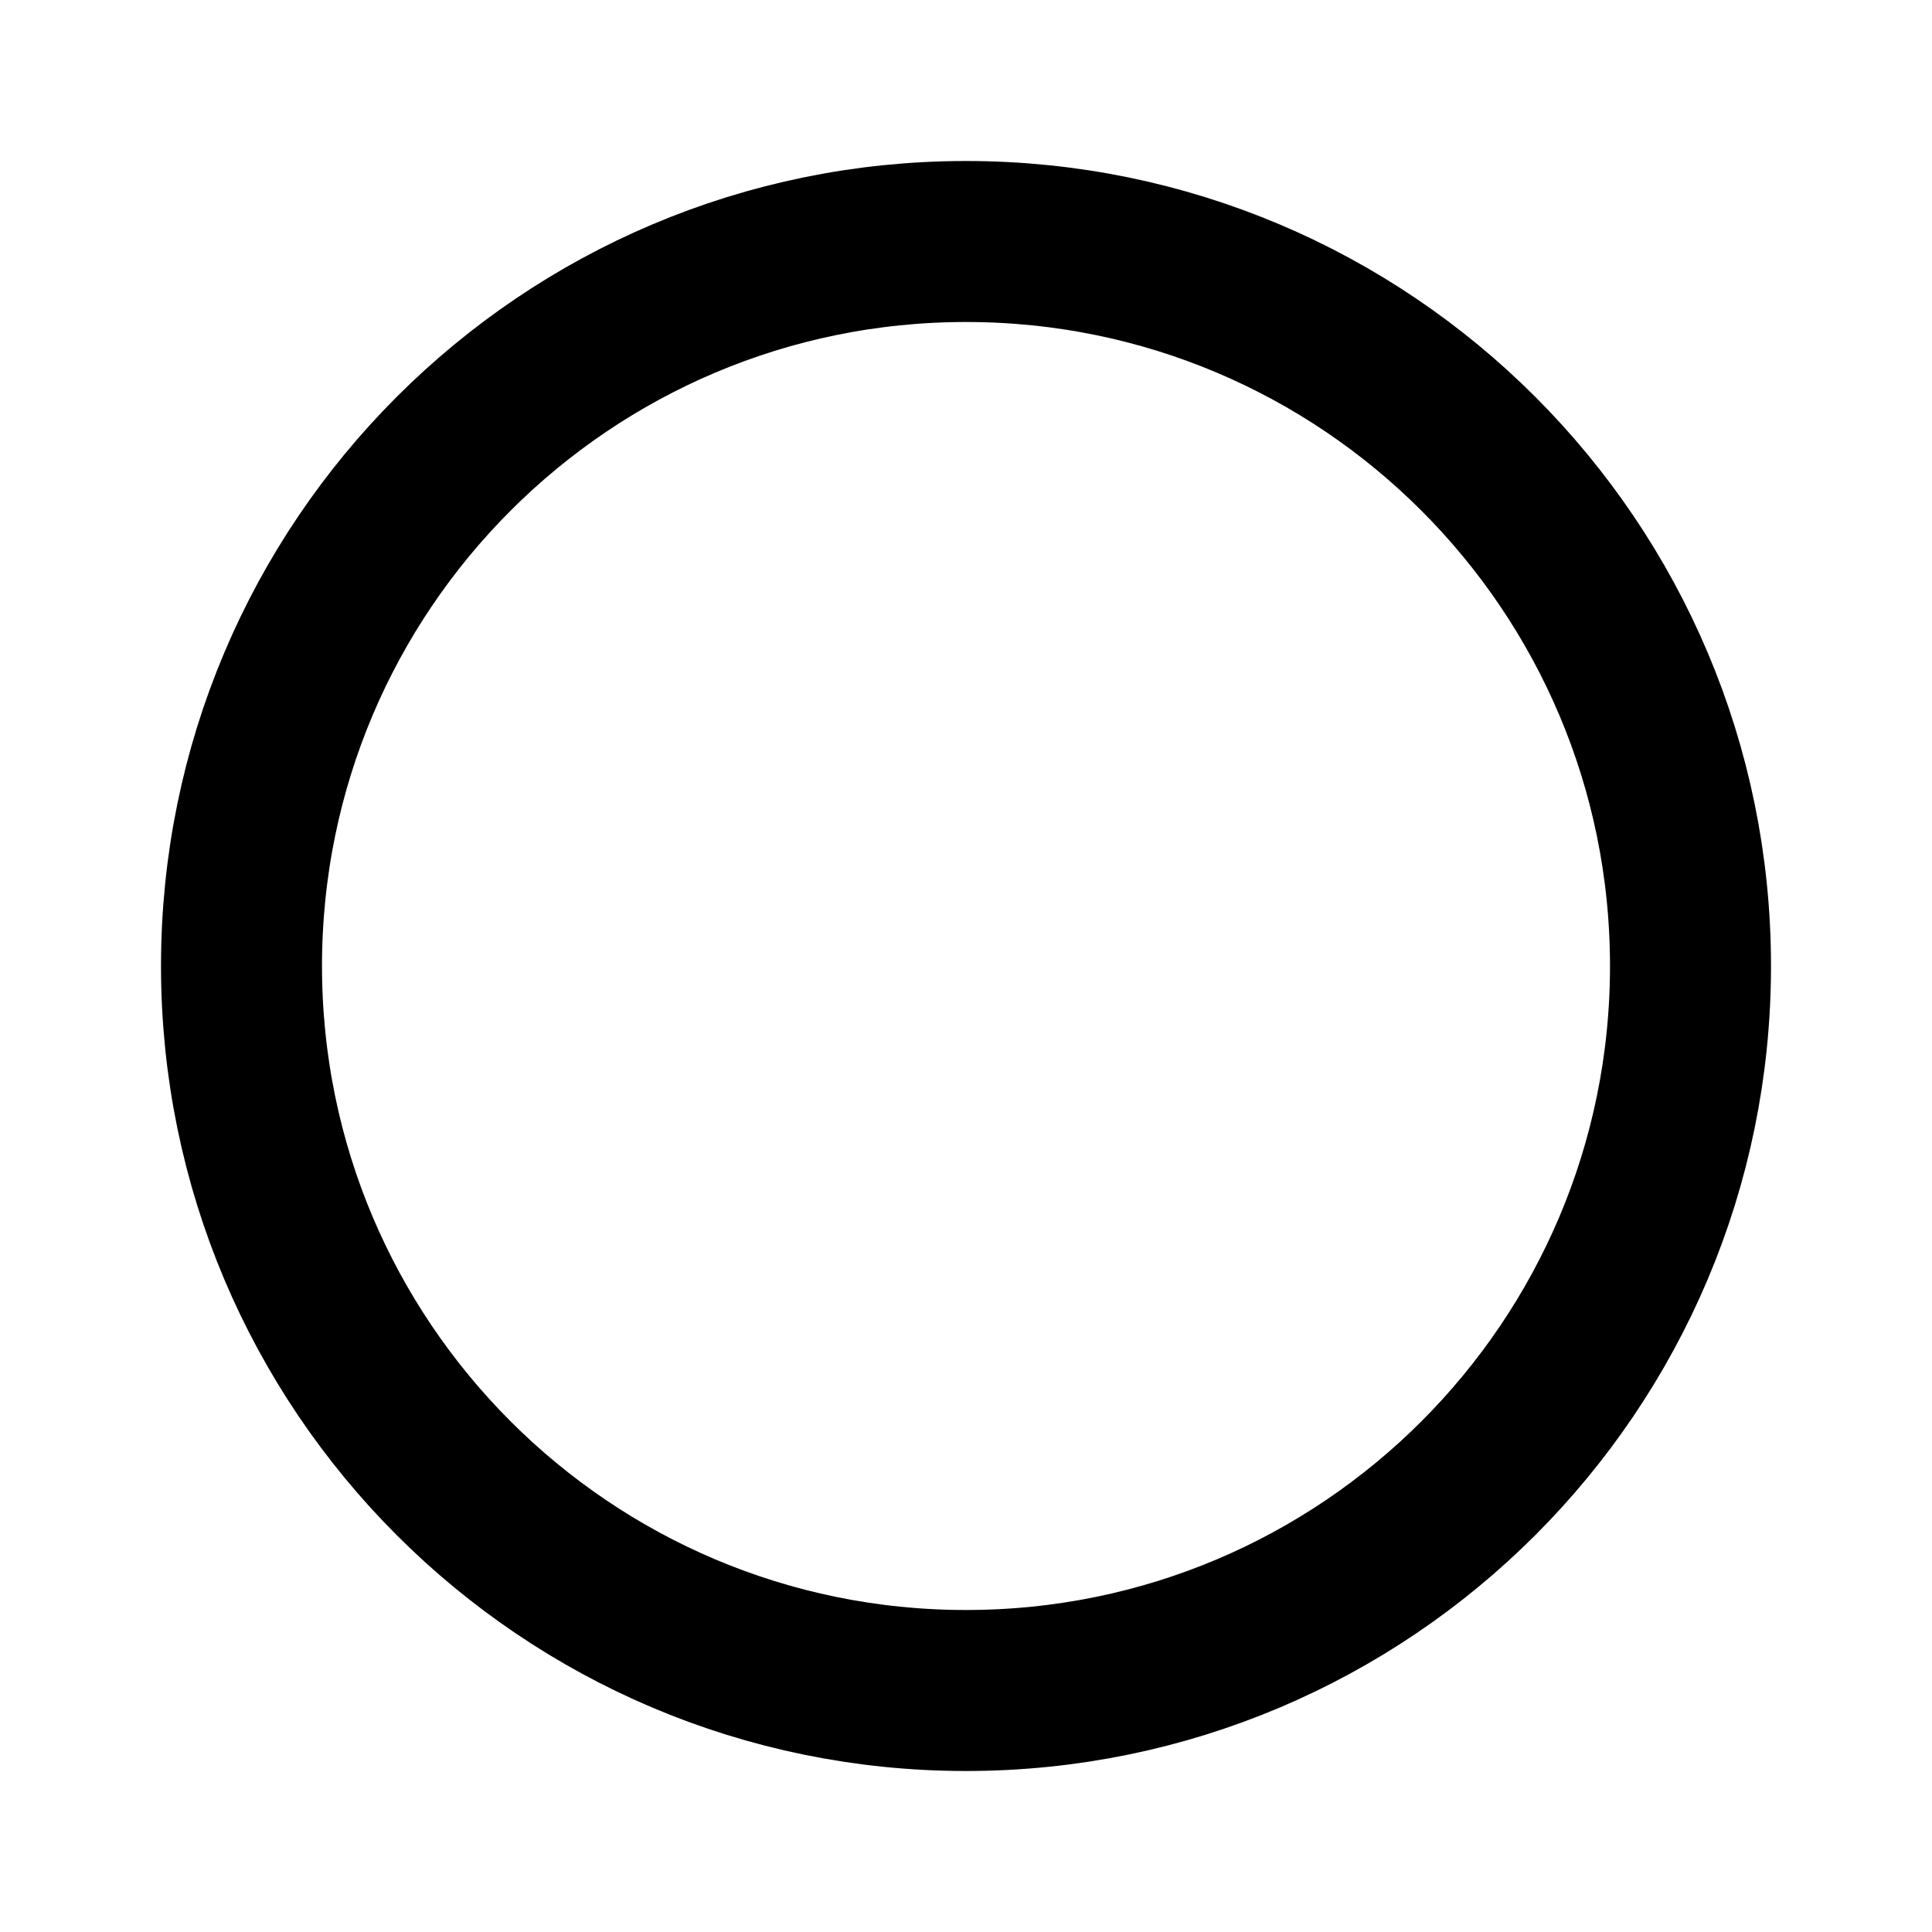
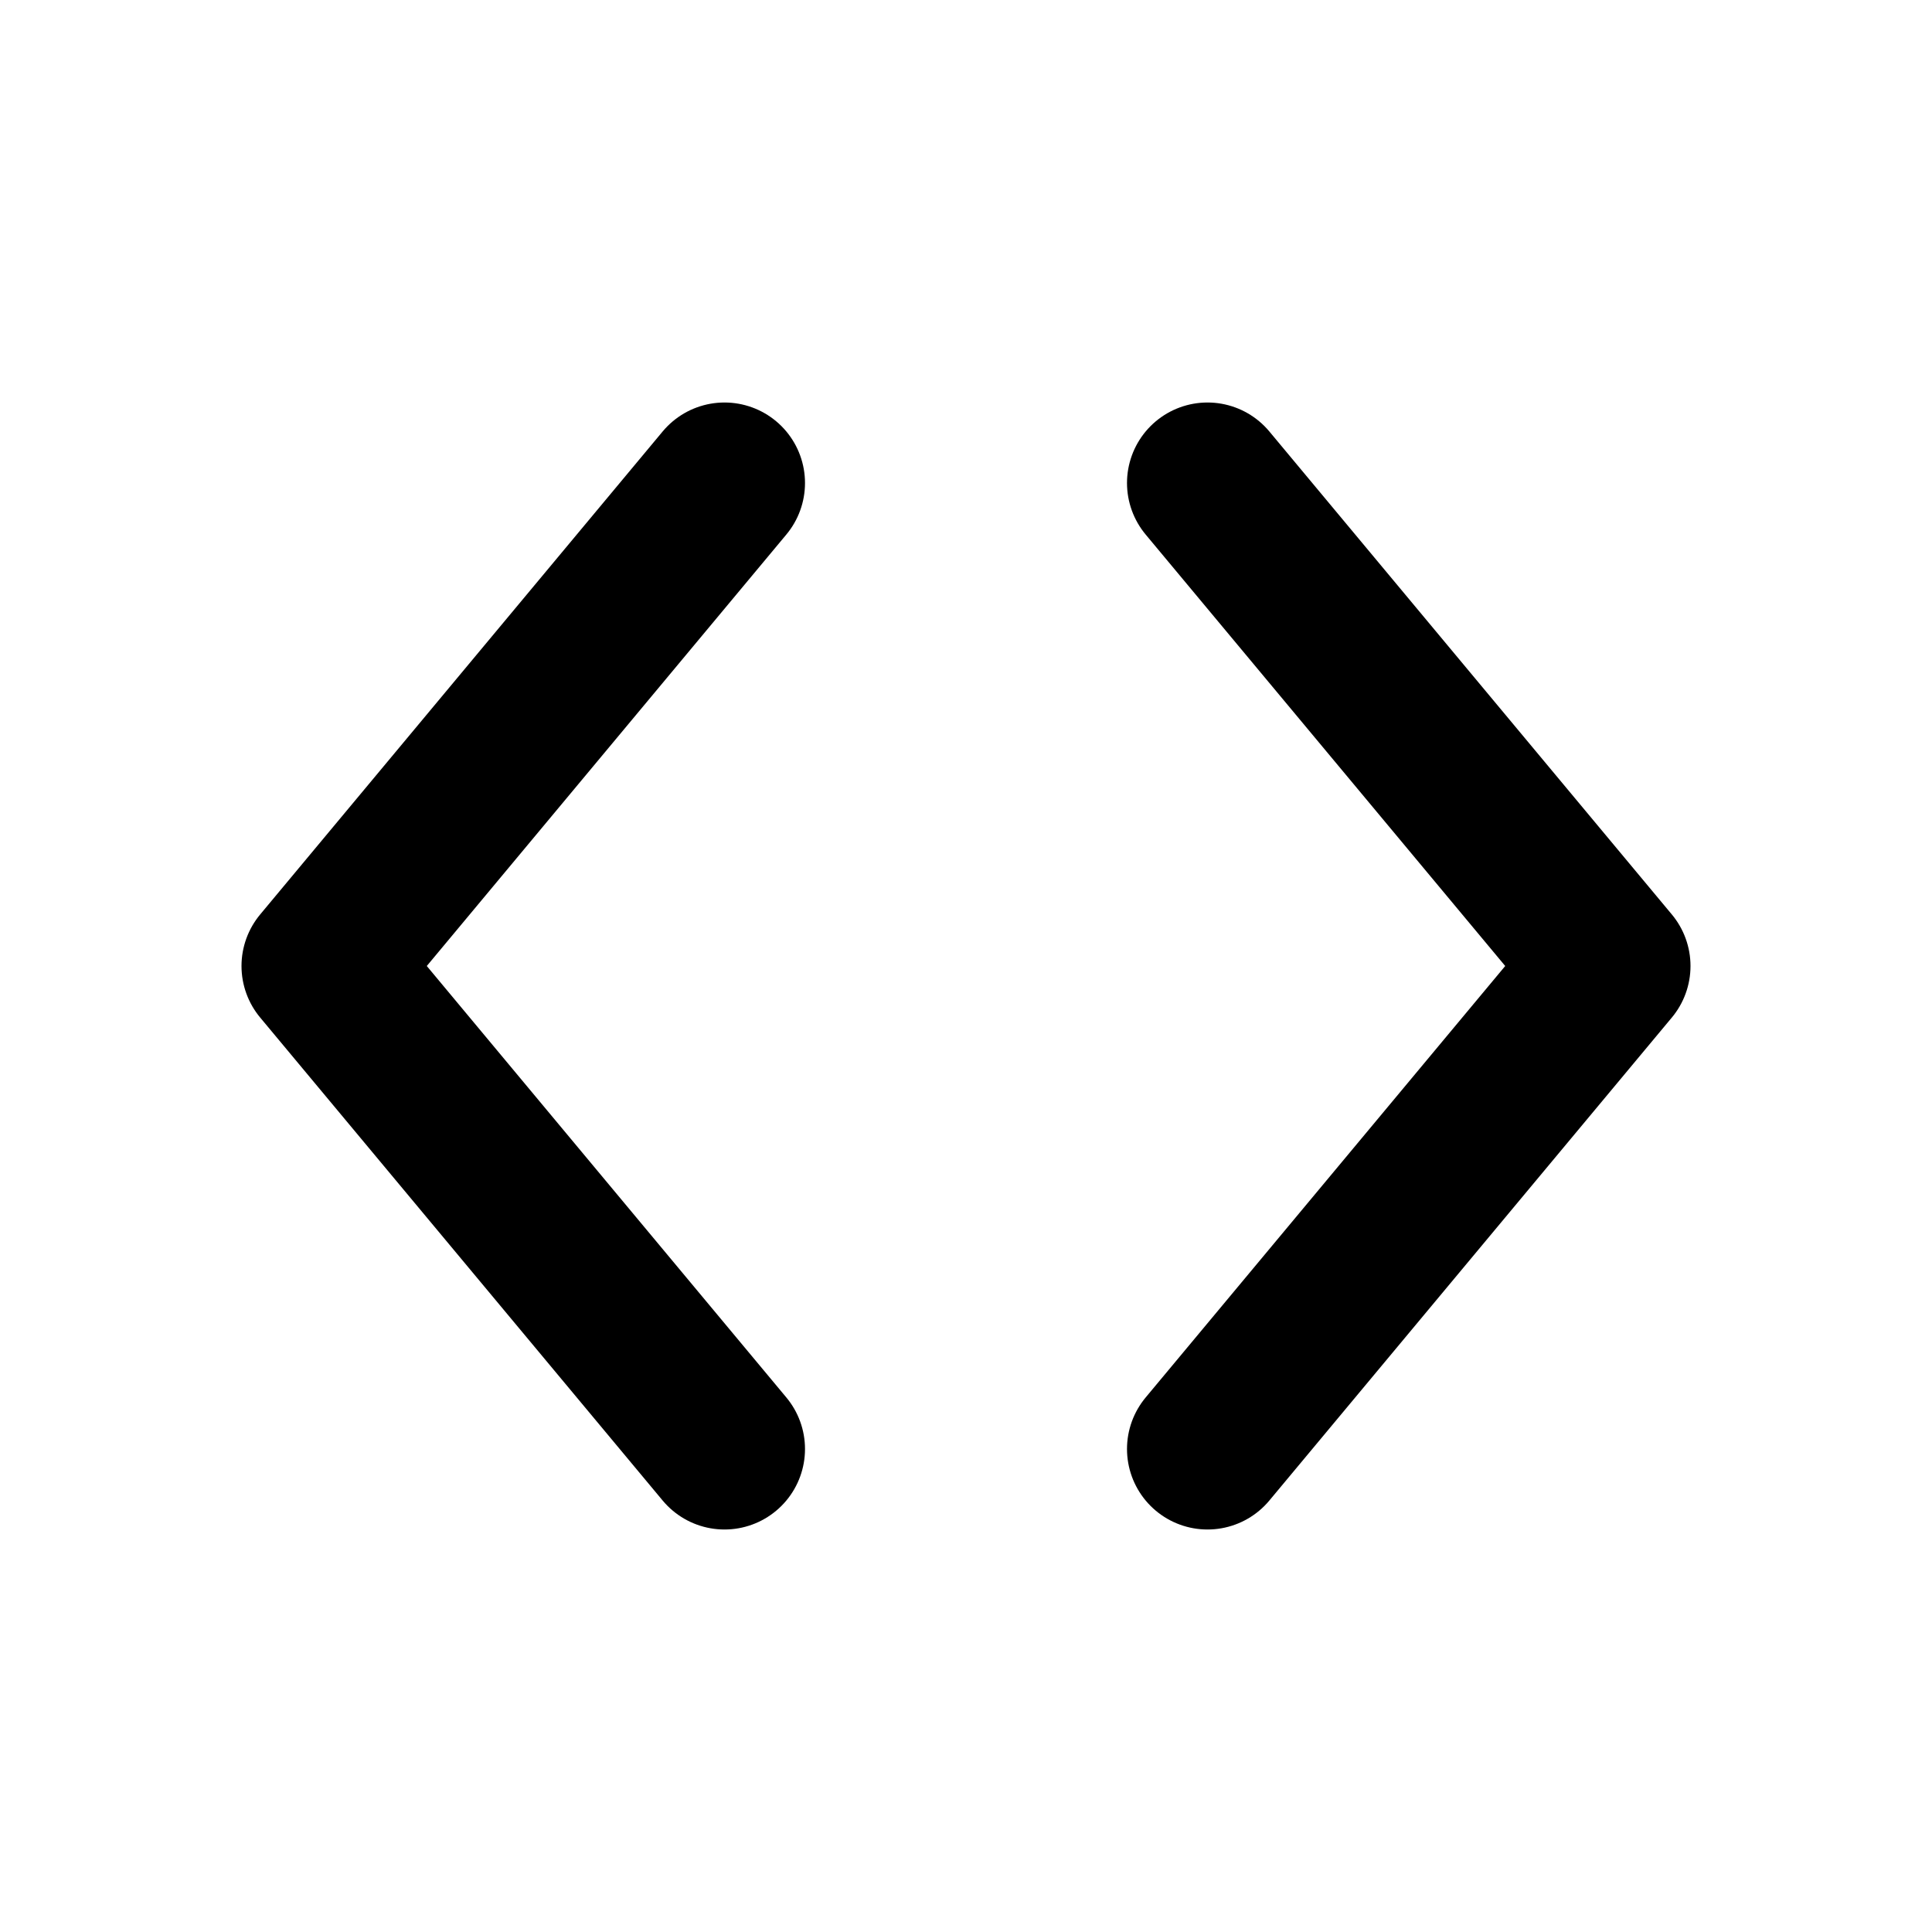
<svg xmlns="http://www.w3.org/2000/svg" width="24" height="24" viewBox="0 0 24 24" fill="none" stroke="currentColor" stroke-width="2" stroke-linecap="round" stroke-linejoin="round">
-   <circle cx="12" cy="12" r="9" />
+   <path d="M9 6 L4 12 L9 18 M15 6 L20 12 L15 18" />
</svg>
